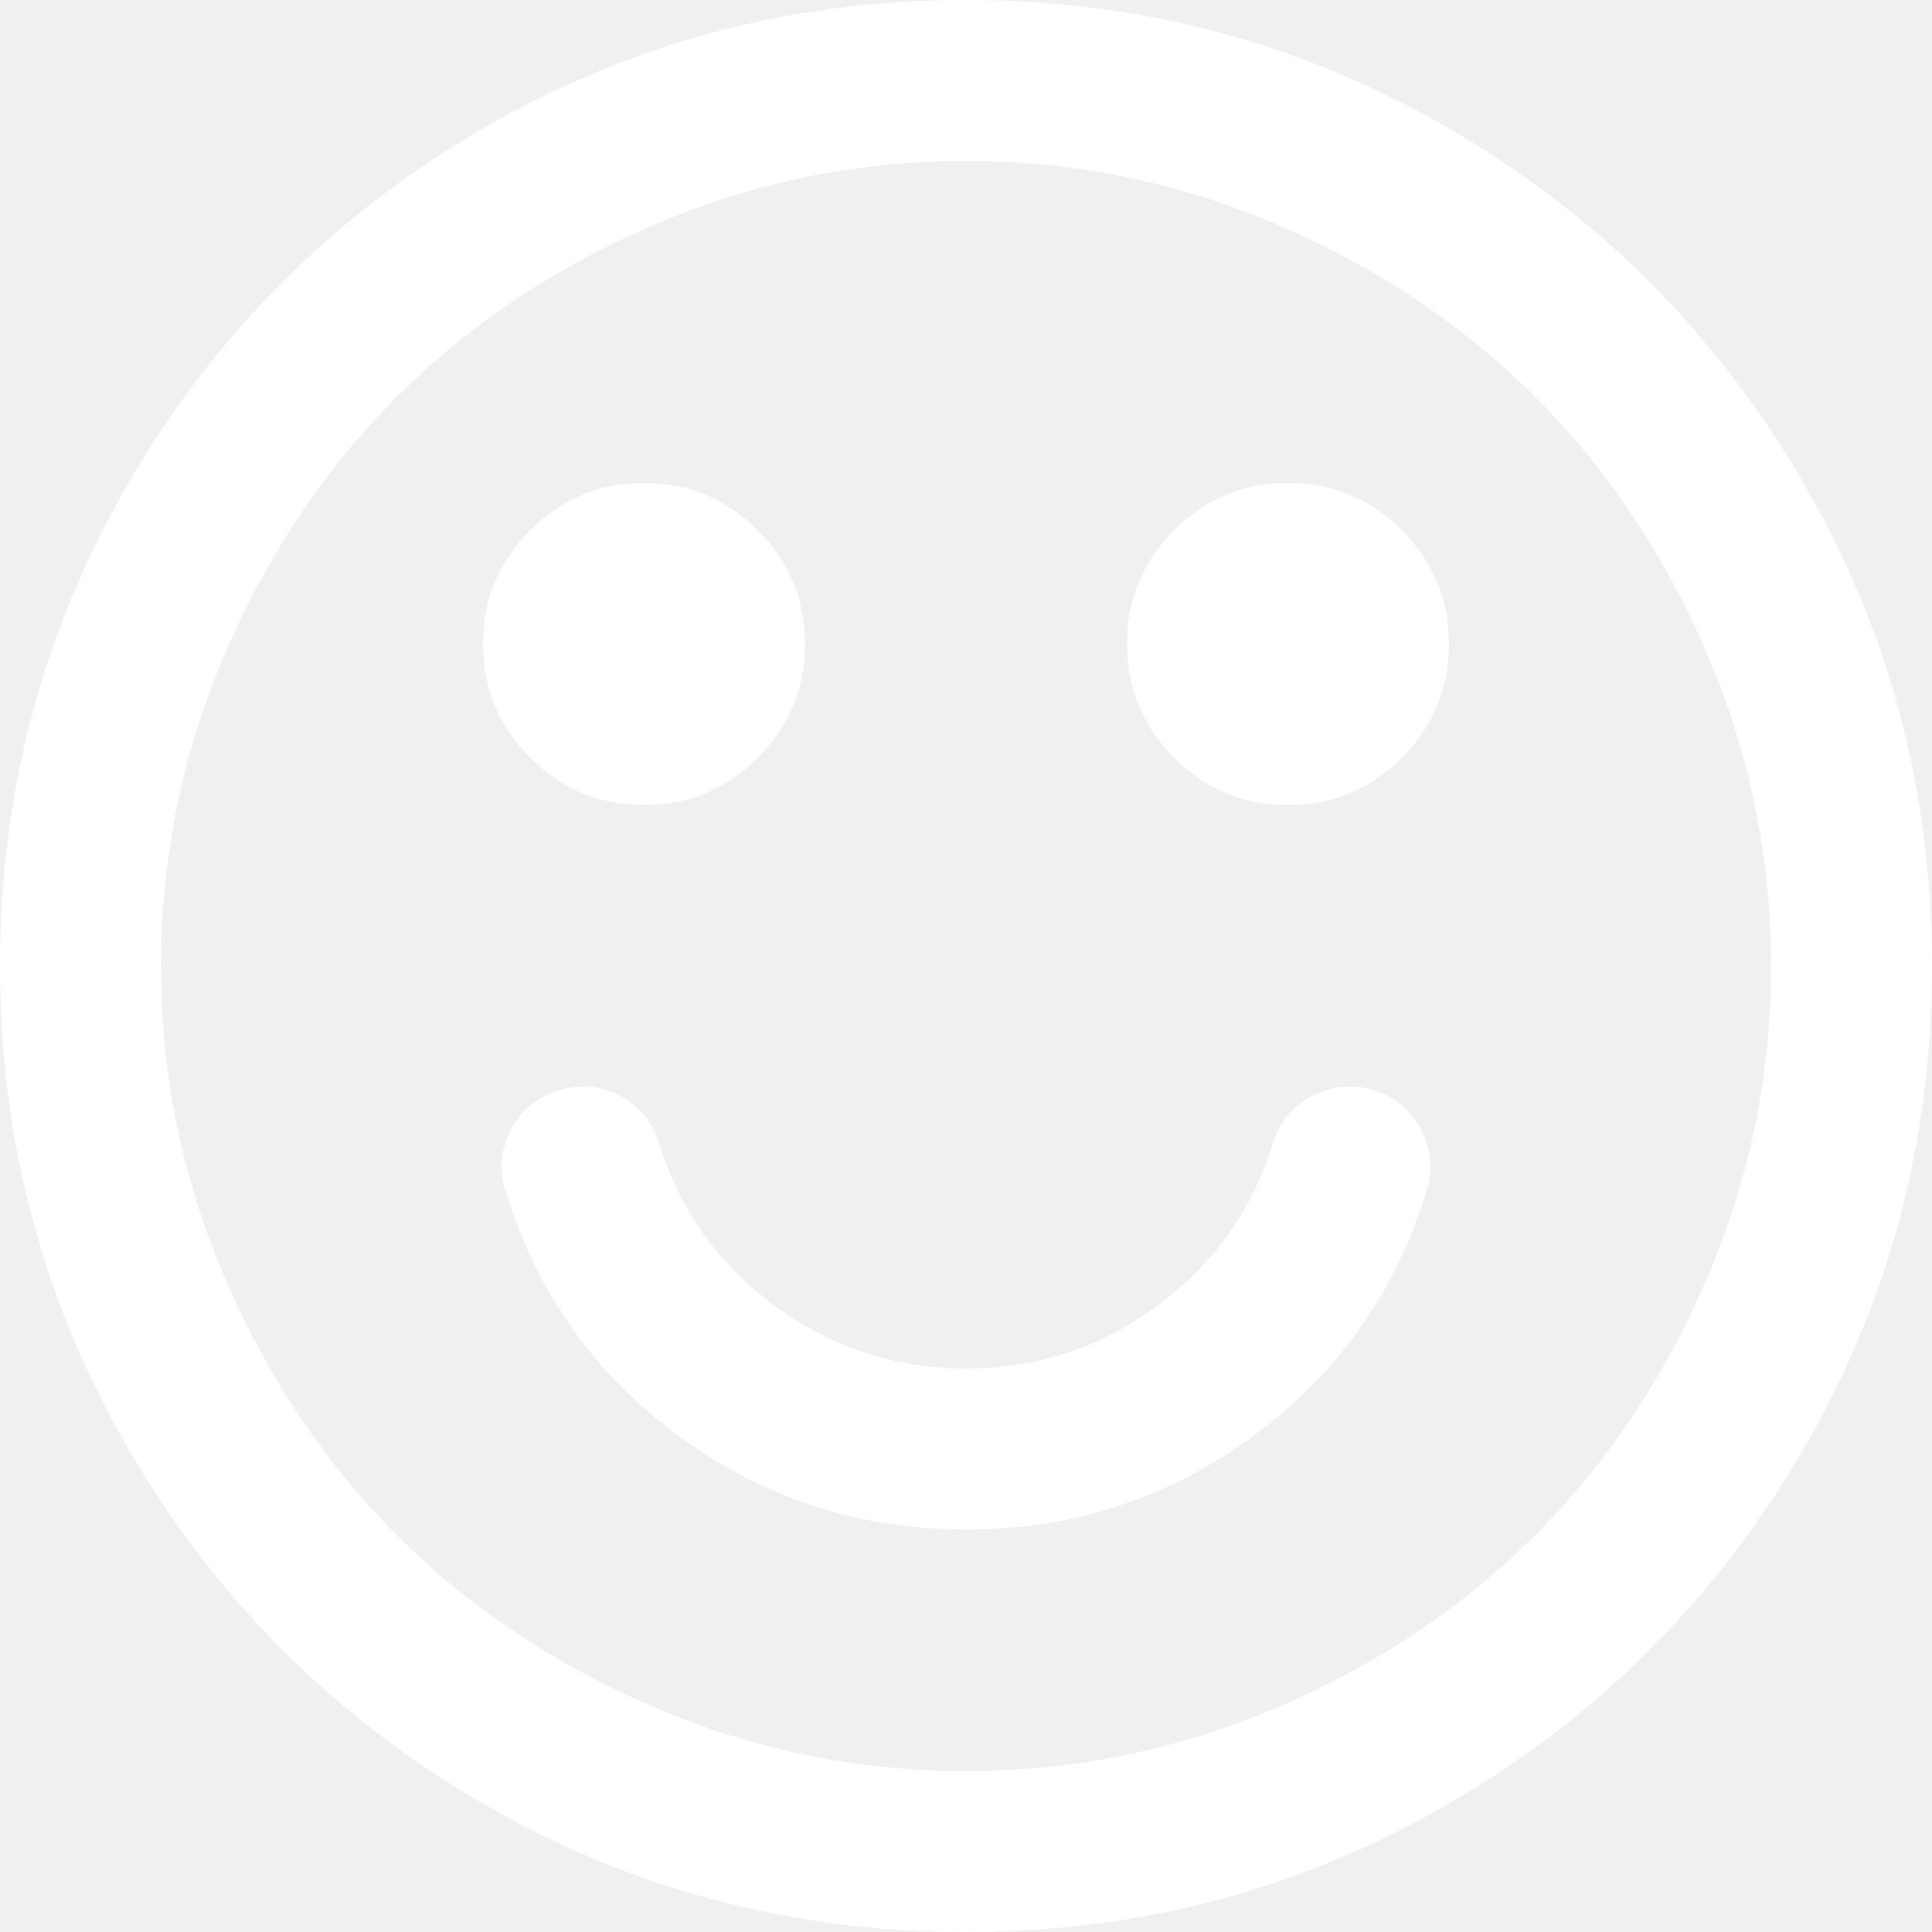
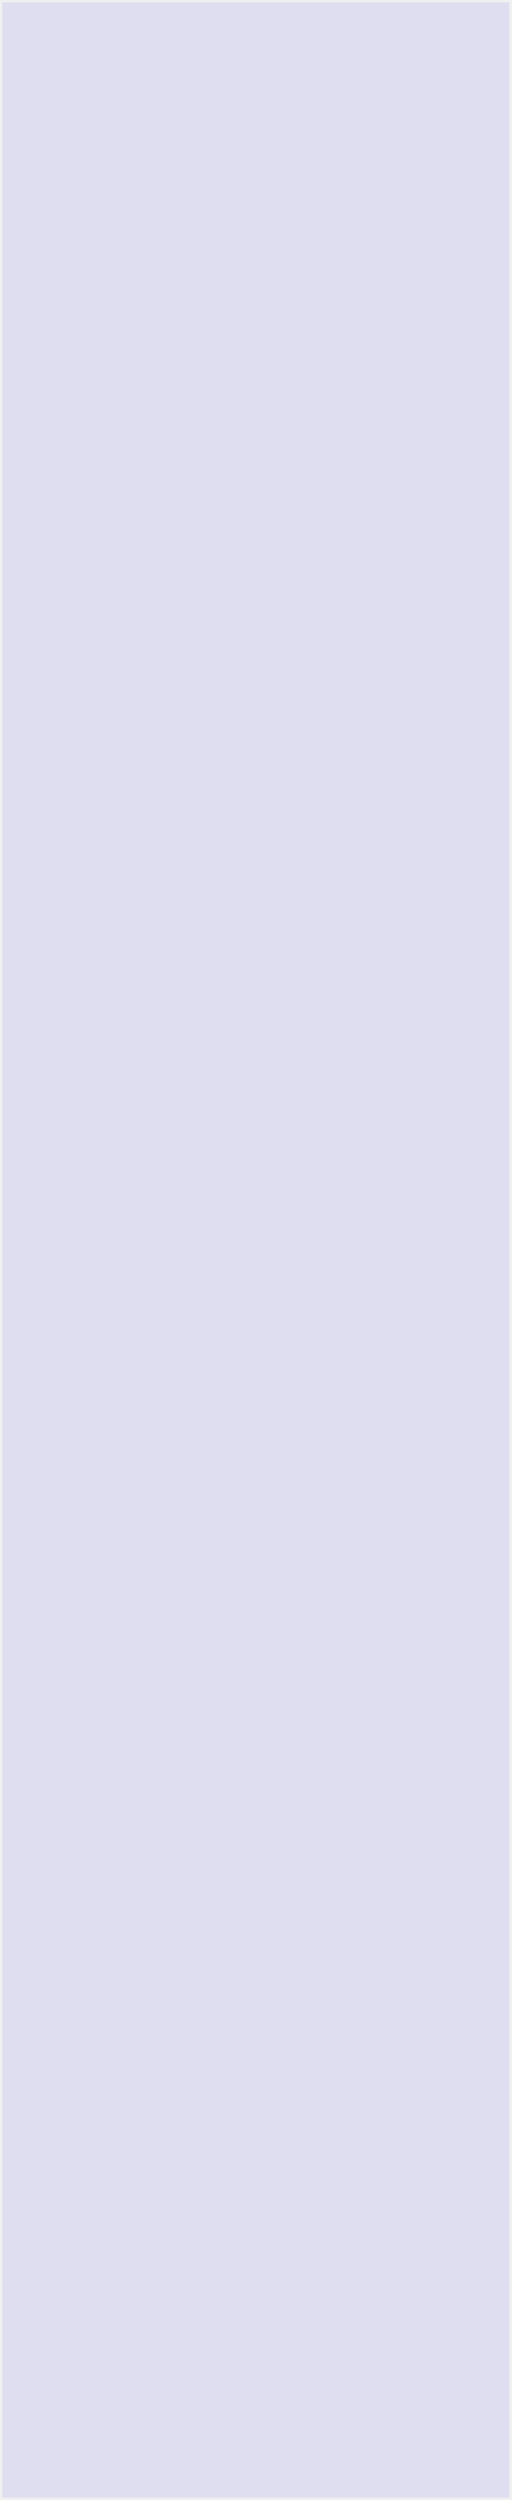
- <svg xmlns="http://www.w3.org/2000/svg" version="1.1" width="24px" height="24px">
-   <g transform="matrix(1 0 0 1 -1752 -113 )">
-     <path d="M 17.656 14.039  C 17.781 14.284  17.802 14.536  17.719 14.797  C 17.333 16.057  16.615 17.073  15.562 17.844  C 14.51 18.615  13.323 19  12 19  C 10.677 19  9.49 18.615  8.438 17.844  C 7.385 17.073  6.667 16.057  6.281 14.797  C 6.198 14.536  6.219 14.284  6.344 14.039  C 6.469 13.794  6.667 13.63  6.938 13.547  C 7.198 13.464  7.451 13.484  7.695 13.609  C 7.94 13.734  8.104 13.932  8.188 14.203  C 8.448 15.036  8.93 15.711  9.633 16.227  C 10.336 16.742  11.125 17  12 17  C 12.875 17  13.664 16.742  14.367 16.227  C 15.07 15.711  15.552 15.036  15.812 14.203  C 15.896 13.932  16.062 13.734  16.312 13.609  C 16.562 13.484  16.818 13.464  17.078 13.547  C 17.339 13.63  17.531 13.794  17.656 14.039  Z M 9.414 6.586  C 9.805 6.977  10 7.448  10 8  C 10 8.552  9.805 9.023  9.414 9.414  C 9.023 9.805  8.552 10  8 10  C 7.448 10  6.977 9.805  6.586 9.414  C 6.195 9.023  6 8.552  6 8  C 6 7.448  6.195 6.977  6.586 6.586  C 6.977 6.195  7.448 6  8 6  C 8.552 6  9.023 6.195  9.414 6.586  Z M 17.414 6.586  C 17.805 6.977  18 7.448  18 8  C 18 8.552  17.805 9.023  17.414 9.414  C 17.023 9.805  16.552 10  16 10  C 15.448 10  14.977 9.805  14.586 9.414  C 14.195 9.023  14 8.552  14 8  C 14 7.448  14.195 6.977  14.586 6.586  C 14.977 6.195  15.448 6  16 6  C 16.552 6  17.023 6.195  17.414 6.586  Z M 21.203 15.883  C 21.734 14.648  22 13.354  22 12  C 22 10.646  21.734 9.352  21.203 8.117  C 20.672 6.883  19.961 5.82  19.07 4.93  C 18.18 4.039  17.117 3.328  15.883 2.797  C 14.648 2.266  13.354 2  12 2  C 10.646 2  9.352 2.266  8.117 2.797  C 6.883 3.328  5.82 4.039  4.93 4.93  C 4.039 5.82  3.328 6.883  2.797 8.117  C 2.266 9.352  2 10.646  2 12  C 2 13.354  2.266 14.648  2.797 15.883  C 3.328 17.117  4.039 18.18  4.93 19.07  C 5.82 19.961  6.883 20.672  8.117 21.203  C 9.352 21.734  10.646 22  12 22  C 13.354 22  14.648 21.734  15.883 21.203  C 17.117 20.672  18.18 19.961  19.07 19.07  C 19.961 18.18  20.672 17.117  21.203 15.883  Z M 22.391 5.977  C 23.464 7.815  24 9.823  24 12  C 24 14.177  23.464 16.185  22.391 18.023  C 21.318 19.862  19.862 21.318  18.023 22.391  C 16.185 23.464  14.177 24  12 24  C 9.823 24  7.815 23.464  5.977 22.391  C 4.138 21.318  2.682 19.862  1.609 18.023  C 0.536 16.185  0 14.177  0 12  C 0 9.823  0.536 7.815  1.609 5.977  C 2.682 4.138  4.138 2.682  5.977 1.609  C 7.815 0.536  9.823 0  12 0  C 14.177 0  16.185 0.536  18.023 1.609  C 19.862 2.682  21.318 4.138  22.391 5.977  Z " fill-rule="nonzero" fill="#ffffff" stroke="none" transform="matrix(1 0 0 1 1752 113 )" />
+ <svg xmlns="http://www.w3.org/2000/svg" version="1.1" width="210px" height="1026px">
+   <g transform="matrix(1 0 0 1 -2 -152 )">
+     <path d="M 3 153  L 211 153  L 211 1177  L 3 1177  L 3 153  Z " fill-rule="nonzero" fill="#dedef0" stroke="none" />
  </g>
</svg>
